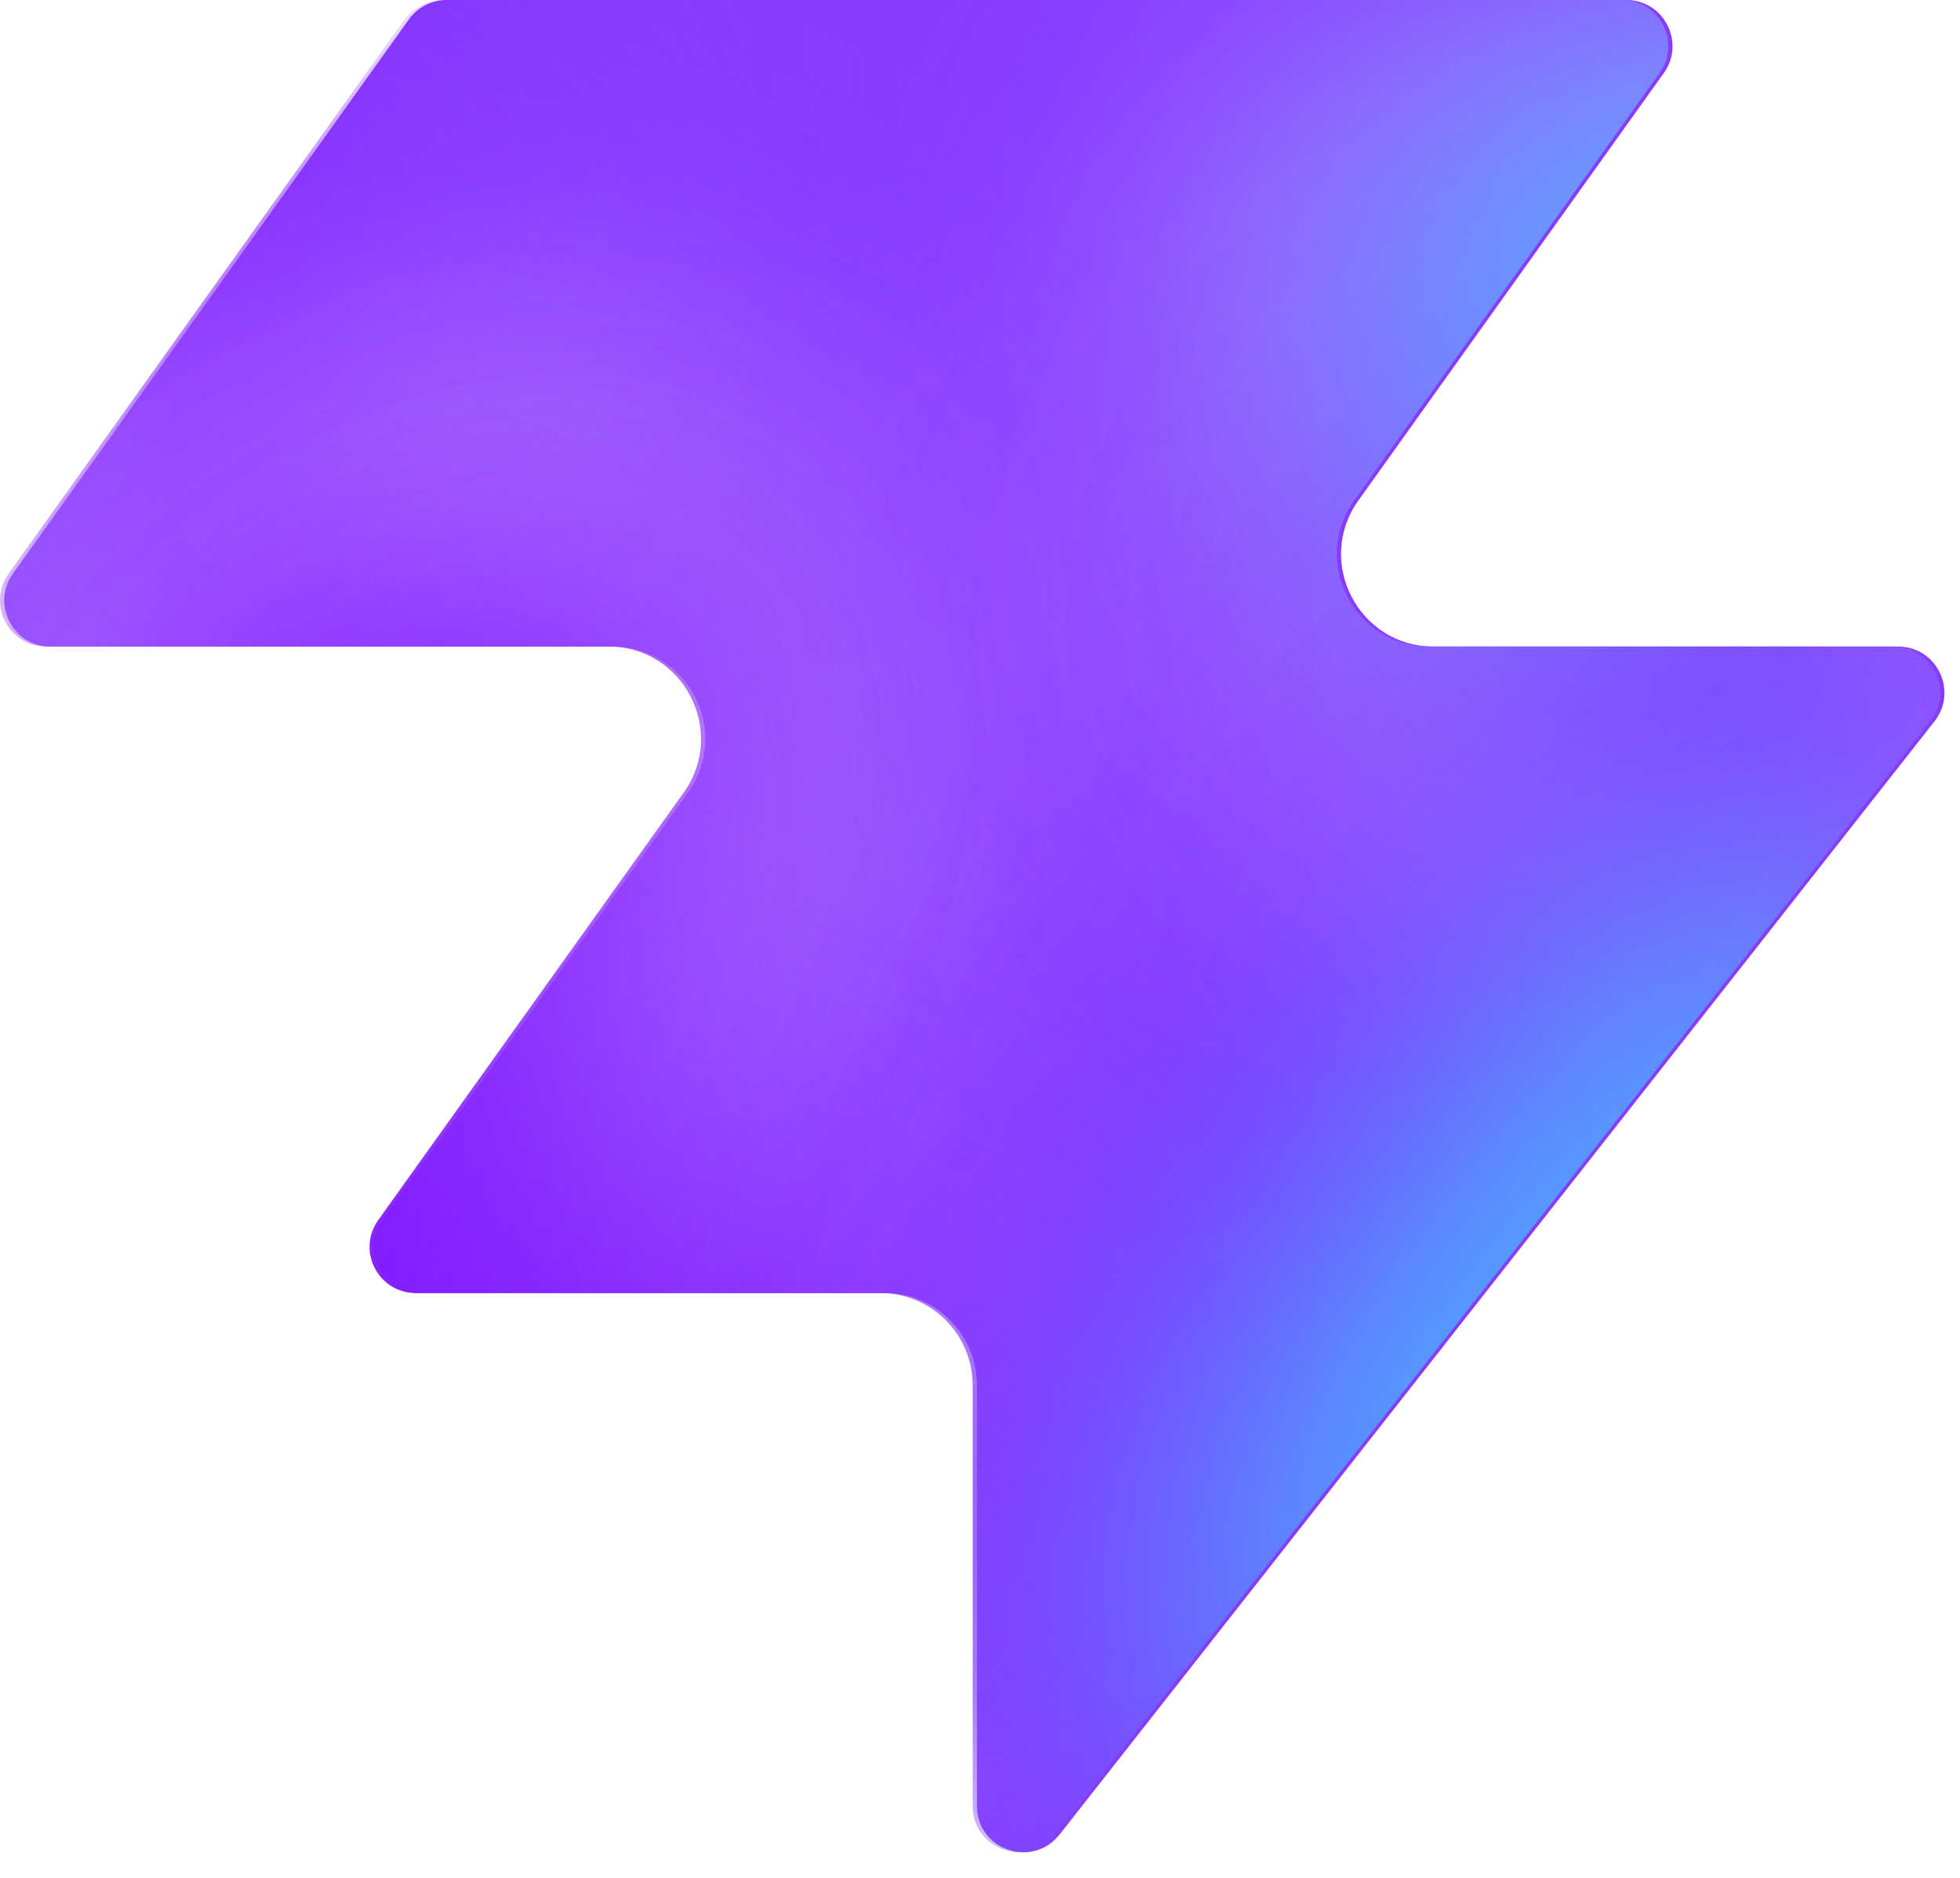
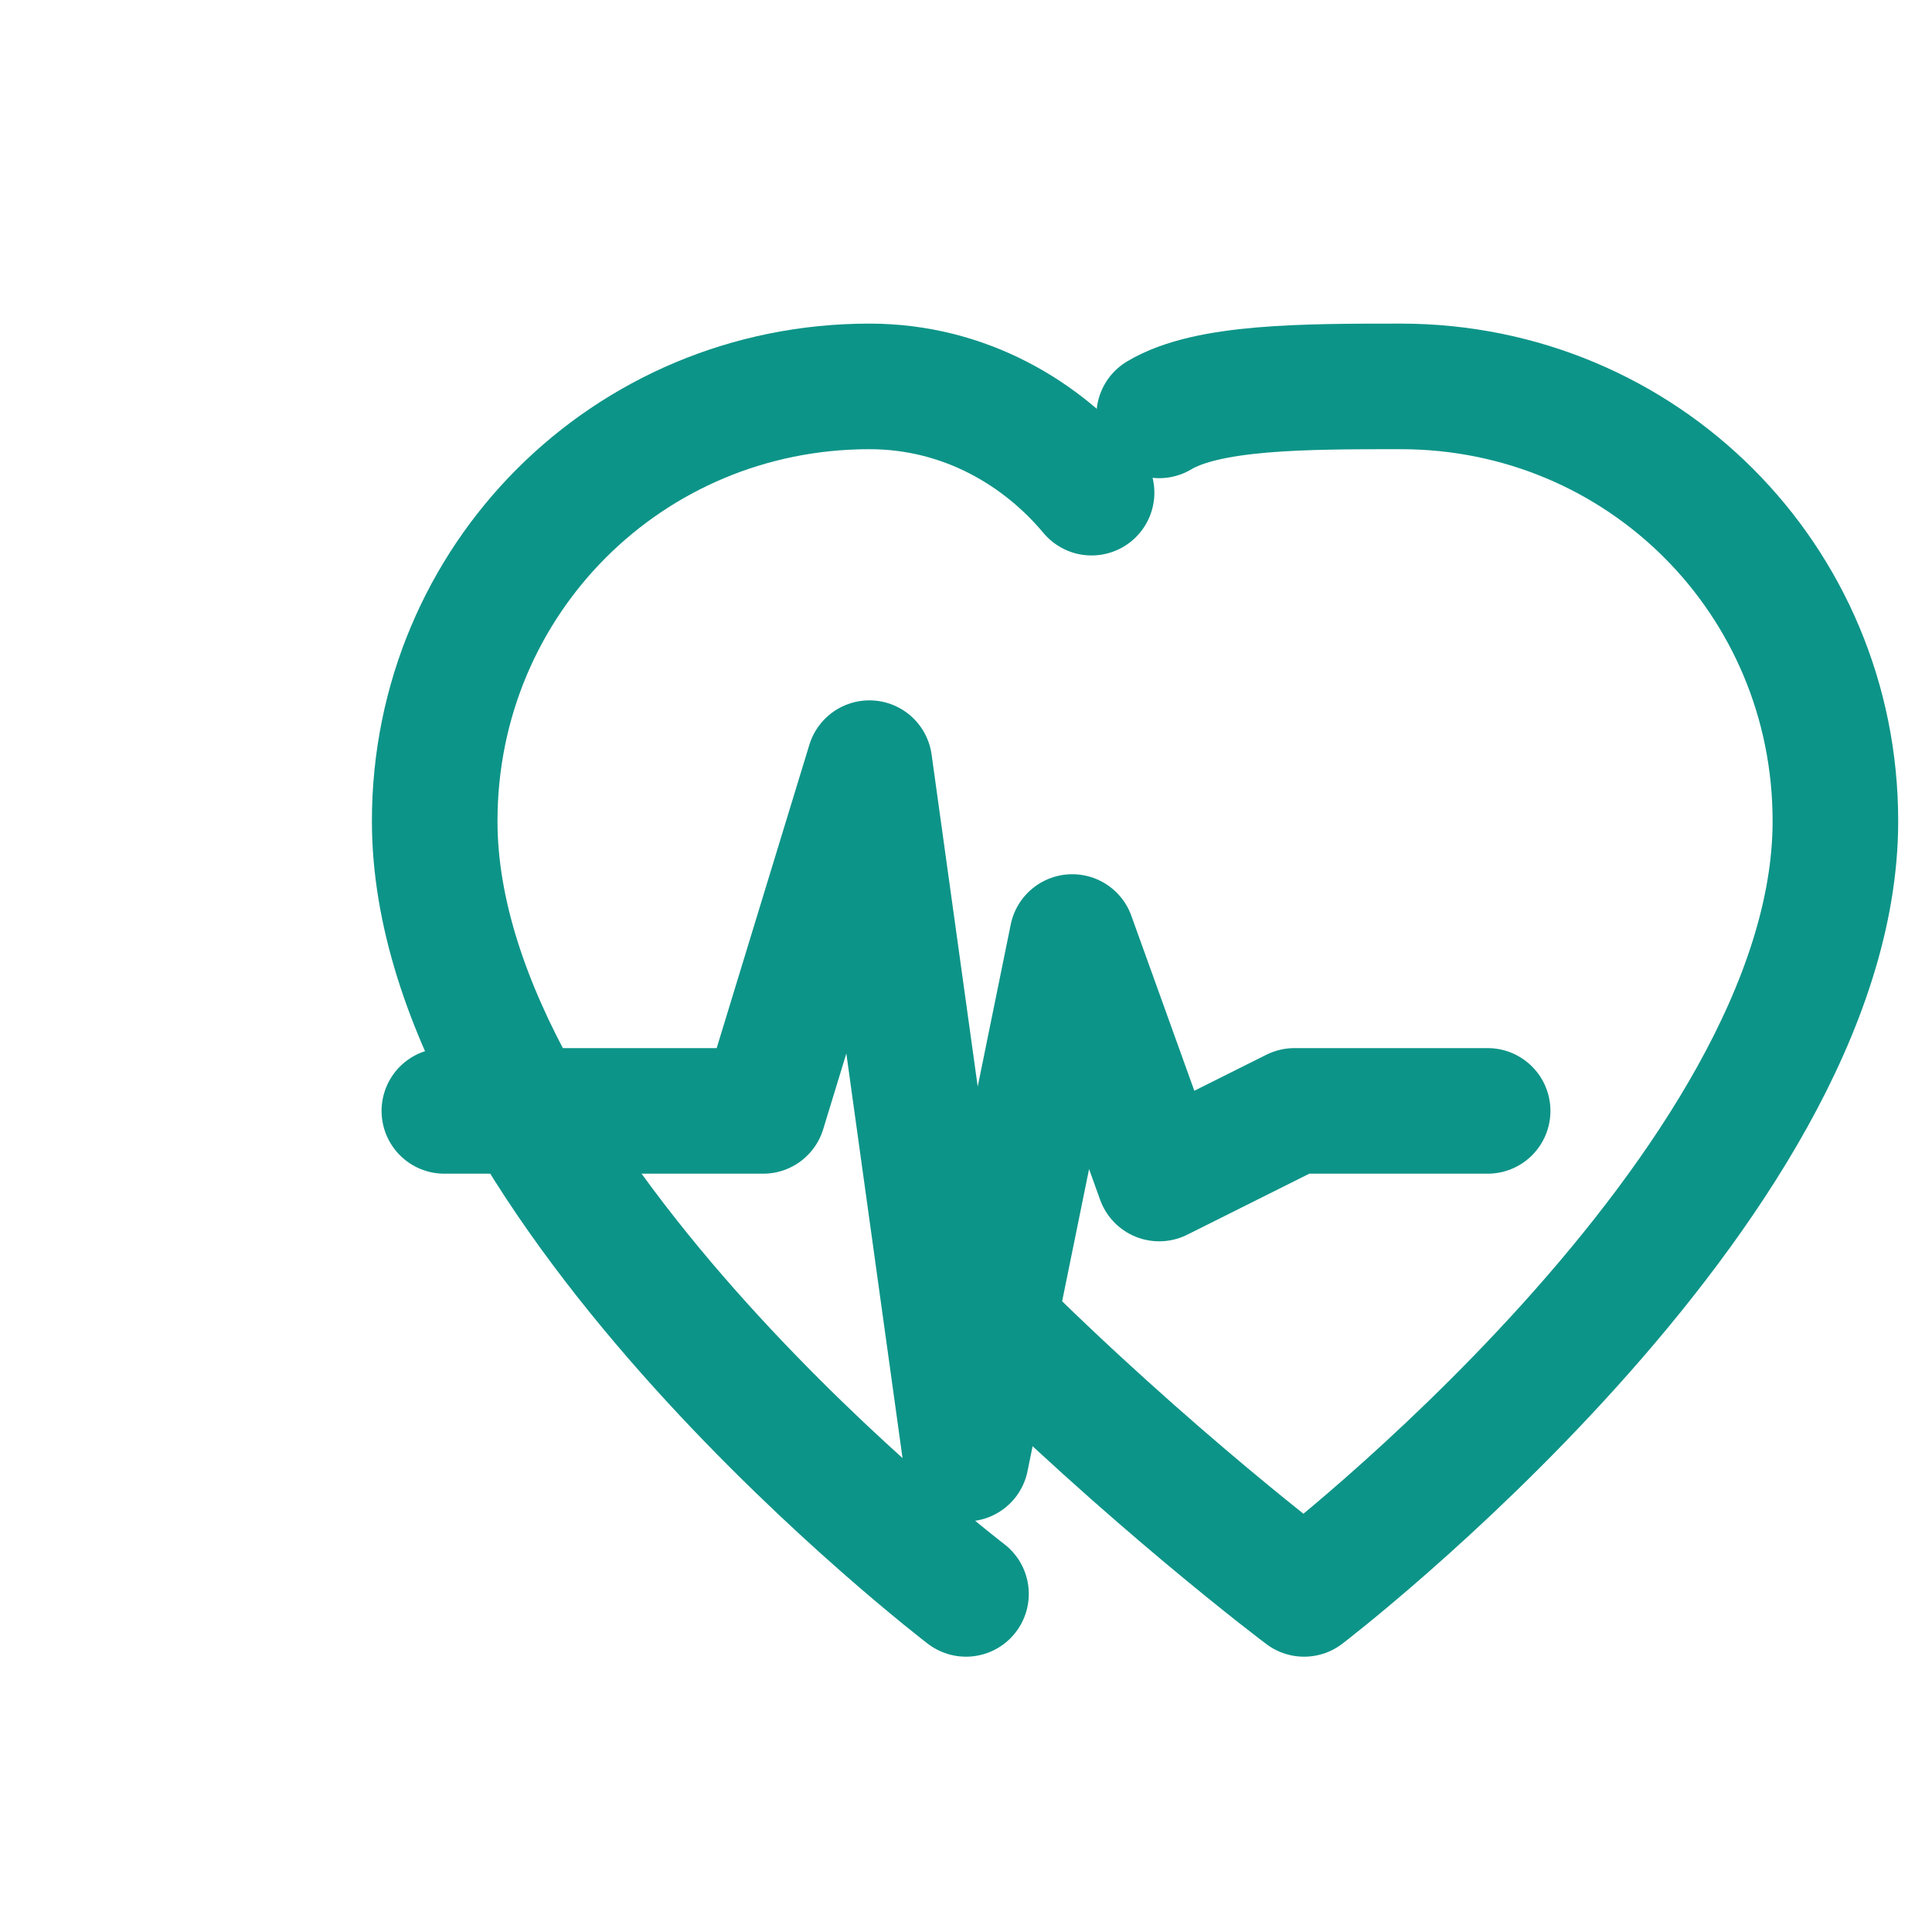
- <svg xmlns="http://www.w3.org/2000/svg" width="48" height="46" fill="none" viewBox="0 0 48 46">
-   <path fill="#863bff" d="M25.946 44.938c-.664.845-2.021.375-2.021-.698V33.937a2.26 2.26 0 0 0-2.262-2.262H10.287c-.92 0-1.456-1.04-.92-1.788l7.48-10.471c1.07-1.497 0-3.578-1.842-3.578H1.237c-.92 0-1.456-1.04-.92-1.788L10.013.474c.214-.297.556-.474.92-.474h28.894c.92 0 1.456 1.04.92 1.788l-7.48 10.471c-1.07 1.498 0 3.579 1.842 3.579h11.377c.943 0 1.473 1.088.89 1.83L25.947 44.94z" style="fill:#863bff;fill:color(display-p3 .525 .23 1);fill-opacity:1" />
-   <mask id="a" width="48" height="46" x="0" y="0" maskUnits="userSpaceOnUse" style="mask-type:alpha">
-     <path fill="#000" d="M25.842 44.938c-.664.844-2.021.375-2.021-.698V33.937a2.26 2.26 0 0 0-2.262-2.262H10.183c-.92 0-1.456-1.04-.92-1.788l7.48-10.471c1.07-1.498 0-3.579-1.842-3.579H1.133c-.92 0-1.456-1.04-.92-1.787L9.91.473c.214-.297.556-.474.92-.474h28.894c.92 0 1.456 1.04.92 1.788l-7.48 10.471c-1.07 1.498 0 3.578 1.842 3.578h11.377c.943 0 1.473 1.088.89 1.832L25.843 44.94z" style="fill:#000;fill-opacity:1" />
-   </mask>
-   <g mask="url(#a)">
-     <g filter="url(#b)">
-       <ellipse cx="5.508" cy="14.704" fill="#ede6ff" rx="5.508" ry="14.704" style="fill:#ede6ff;fill:color(display-p3 .927 .903 1);fill-opacity:1" transform="matrix(.00324 1 1 -.00324 -4.47 31.516)" />
-     </g>
-     <g filter="url(#c)">
-       <ellipse cx="10.399" cy="29.851" fill="#ede6ff" rx="10.399" ry="29.851" style="fill:#ede6ff;fill:color(display-p3 .927 .903 1);fill-opacity:1" transform="matrix(.00324 1 1 -.00324 -39.328 7.883)" />
-     </g>
-     <g filter="url(#d)">
-       <ellipse cx="5.508" cy="30.487" fill="#7e14ff" rx="5.508" ry="30.487" style="fill:#7e14ff;fill:color(display-p3 .492 .077 1);fill-opacity:1" transform="rotate(89.814 -25.913 -14.639)scale(1 -1)" />
-     </g>
-     <g filter="url(#e)">
-       <ellipse cx="5.508" cy="30.599" fill="#7e14ff" rx="5.508" ry="30.599" style="fill:#7e14ff;fill:color(display-p3 .492 .077 1);fill-opacity:1" transform="rotate(89.814 -32.644 -3.334)scale(1 -1)" />
-     </g>
-     <g filter="url(#f)">
-       <ellipse cx="5.508" cy="30.599" fill="#7e14ff" rx="5.508" ry="30.599" style="fill:#7e14ff;fill:color(display-p3 .492 .077 1);fill-opacity:1" transform="matrix(.00324 1 1 -.00324 -34.34 30.47)" />
-     </g>
-     <g filter="url(#g)">
-       <ellipse cx="14.072" cy="22.078" fill="#ede6ff" rx="14.072" ry="22.078" style="fill:#ede6ff;fill:color(display-p3 .927 .903 1);fill-opacity:1" transform="rotate(93.35 24.506 48.493)scale(-1 1)" />
-     </g>
-     <g filter="url(#h)">
-       <ellipse cx="3.47" cy="21.501" fill="#7e14ff" rx="3.47" ry="21.501" style="fill:#7e14ff;fill:color(display-p3 .492 .077 1);fill-opacity:1" transform="rotate(89.009 28.708 47.59)scale(-1 1)" />
-     </g>
-     <g filter="url(#i)">
-       <ellipse cx="3.47" cy="21.501" fill="#7e14ff" rx="3.47" ry="21.501" style="fill:#7e14ff;fill:color(display-p3 .492 .077 1);fill-opacity:1" transform="rotate(89.009 28.708 47.59)scale(-1 1)" />
-     </g>
-     <g filter="url(#j)">
-       <ellipse cx=".387" cy="8.972" fill="#7e14ff" rx="4.407" ry="29.108" style="fill:#7e14ff;fill:color(display-p3 .492 .077 1);fill-opacity:1" transform="rotate(39.51 .387 8.972)" />
-     </g>
-     <g filter="url(#k)">
-       <ellipse cx="47.523" cy="-6.092" fill="#7e14ff" rx="4.407" ry="29.108" style="fill:#7e14ff;fill:color(display-p3 .492 .077 1);fill-opacity:1" transform="rotate(37.892 47.523 -6.092)" />
-     </g>
-     <g filter="url(#l)">
-       <ellipse cx="41.412" cy="6.333" fill="#47bfff" rx="5.971" ry="9.665" style="fill:#47bfff;fill:color(display-p3 .28 .748 1);fill-opacity:1" transform="rotate(37.892 41.412 6.333)" />
-     </g>
-     <g filter="url(#m)">
-       <ellipse cx="-1.879" cy="38.332" fill="#7e14ff" rx="4.407" ry="29.108" style="fill:#7e14ff;fill:color(display-p3 .492 .077 1);fill-opacity:1" transform="rotate(37.892 -1.88 38.332)" />
-     </g>
-     <g filter="url(#n)">
-       <ellipse cx="-1.879" cy="38.332" fill="#7e14ff" rx="4.407" ry="29.108" style="fill:#7e14ff;fill:color(display-p3 .492 .077 1);fill-opacity:1" transform="rotate(37.892 -1.88 38.332)" />
-     </g>
-     <g filter="url(#o)">
-       <ellipse cx="35.651" cy="29.907" fill="#7e14ff" rx="4.407" ry="29.108" style="fill:#7e14ff;fill:color(display-p3 .492 .077 1);fill-opacity:1" transform="rotate(37.892 35.651 29.907)" />
-     </g>
-     <g filter="url(#p)">
-       <ellipse cx="38.418" cy="32.4" fill="#47bfff" rx="5.971" ry="15.297" style="fill:#47bfff;fill:color(display-p3 .28 .748 1);fill-opacity:1" transform="rotate(37.892 38.418 32.4)" />
-     </g>
-   </g>
-   <defs>
-     <filter id="b" width="60.045" height="41.654" x="-19.77" y="16.149" color-interpolation-filters="sRGB" filterUnits="userSpaceOnUse">
-       <feFlood flood-opacity="0" result="BackgroundImageFix" />
-       <feBlend in="SourceGraphic" in2="BackgroundImageFix" result="shape" />
-       <feGaussianBlur result="effect1_foregroundBlur_2002_17158" stdDeviation="7.659" />
-     </filter>
-     <filter id="c" width="90.34" height="51.437" x="-54.613" y="-7.533" color-interpolation-filters="sRGB" filterUnits="userSpaceOnUse">
-       <feFlood flood-opacity="0" result="BackgroundImageFix" />
-       <feBlend in="SourceGraphic" in2="BackgroundImageFix" result="shape" />
-       <feGaussianBlur result="effect1_foregroundBlur_2002_17158" stdDeviation="7.659" />
-     </filter>
-     <filter id="d" width="79.355" height="29.4" x="-49.64" y="2.03" color-interpolation-filters="sRGB" filterUnits="userSpaceOnUse">
-       <feFlood flood-opacity="0" result="BackgroundImageFix" />
-       <feBlend in="SourceGraphic" in2="BackgroundImageFix" result="shape" />
-       <feGaussianBlur result="effect1_foregroundBlur_2002_17158" stdDeviation="4.596" />
-     </filter>
-     <filter id="e" width="79.579" height="29.4" x="-45.045" y="20.029" color-interpolation-filters="sRGB" filterUnits="userSpaceOnUse">
-       <feFlood flood-opacity="0" result="BackgroundImageFix" />
-       <feBlend in="SourceGraphic" in2="BackgroundImageFix" result="shape" />
-       <feGaussianBlur result="effect1_foregroundBlur_2002_17158" stdDeviation="4.596" />
-     </filter>
-     <filter id="f" width="79.579" height="29.4" x="-43.513" y="21.178" color-interpolation-filters="sRGB" filterUnits="userSpaceOnUse">
-       <feFlood flood-opacity="0" result="BackgroundImageFix" />
-       <feBlend in="SourceGraphic" in2="BackgroundImageFix" result="shape" />
-       <feGaussianBlur result="effect1_foregroundBlur_2002_17158" stdDeviation="4.596" />
-     </filter>
-     <filter id="g" width="74.749" height="58.852" x="15.756" y="-17.901" color-interpolation-filters="sRGB" filterUnits="userSpaceOnUse">
-       <feFlood flood-opacity="0" result="BackgroundImageFix" />
-       <feBlend in="SourceGraphic" in2="BackgroundImageFix" result="shape" />
-       <feGaussianBlur result="effect1_foregroundBlur_2002_17158" stdDeviation="7.659" />
-     </filter>
-     <filter id="h" width="61.377" height="25.362" x="23.548" y="2.284" color-interpolation-filters="sRGB" filterUnits="userSpaceOnUse">
-       <feFlood flood-opacity="0" result="BackgroundImageFix" />
-       <feBlend in="SourceGraphic" in2="BackgroundImageFix" result="shape" />
-       <feGaussianBlur result="effect1_foregroundBlur_2002_17158" stdDeviation="4.596" />
-     </filter>
-     <filter id="i" width="61.377" height="25.362" x="23.548" y="2.284" color-interpolation-filters="sRGB" filterUnits="userSpaceOnUse">
-       <feFlood flood-opacity="0" result="BackgroundImageFix" />
-       <feBlend in="SourceGraphic" in2="BackgroundImageFix" result="shape" />
-       <feGaussianBlur result="effect1_foregroundBlur_2002_17158" stdDeviation="4.596" />
-     </filter>
-     <filter id="j" width="56.045" height="63.649" x="-27.636" y="-22.853" color-interpolation-filters="sRGB" filterUnits="userSpaceOnUse">
-       <feFlood flood-opacity="0" result="BackgroundImageFix" />
-       <feBlend in="SourceGraphic" in2="BackgroundImageFix" result="shape" />
-       <feGaussianBlur result="effect1_foregroundBlur_2002_17158" stdDeviation="4.596" />
-     </filter>
-     <filter id="k" width="54.814" height="64.646" x="20.116" y="-38.415" color-interpolation-filters="sRGB" filterUnits="userSpaceOnUse">
-       <feFlood flood-opacity="0" result="BackgroundImageFix" />
-       <feBlend in="SourceGraphic" in2="BackgroundImageFix" result="shape" />
-       <feGaussianBlur result="effect1_foregroundBlur_2002_17158" stdDeviation="4.596" />
-     </filter>
-     <filter id="l" width="33.541" height="35.313" x="24.641" y="-11.323" color-interpolation-filters="sRGB" filterUnits="userSpaceOnUse">
-       <feFlood flood-opacity="0" result="BackgroundImageFix" />
-       <feBlend in="SourceGraphic" in2="BackgroundImageFix" result="shape" />
-       <feGaussianBlur result="effect1_foregroundBlur_2002_17158" stdDeviation="4.596" />
-     </filter>
-     <filter id="m" width="54.814" height="64.646" x="-29.286" y="6.009" color-interpolation-filters="sRGB" filterUnits="userSpaceOnUse">
-       <feFlood flood-opacity="0" result="BackgroundImageFix" />
-       <feBlend in="SourceGraphic" in2="BackgroundImageFix" result="shape" />
-       <feGaussianBlur result="effect1_foregroundBlur_2002_17158" stdDeviation="4.596" />
-     </filter>
-     <filter id="n" width="54.814" height="64.646" x="-29.286" y="6.009" color-interpolation-filters="sRGB" filterUnits="userSpaceOnUse">
-       <feFlood flood-opacity="0" result="BackgroundImageFix" />
-       <feBlend in="SourceGraphic" in2="BackgroundImageFix" result="shape" />
-       <feGaussianBlur result="effect1_foregroundBlur_2002_17158" stdDeviation="4.596" />
-     </filter>
-     <filter id="o" width="54.814" height="64.646" x="8.244" y="-2.416" color-interpolation-filters="sRGB" filterUnits="userSpaceOnUse">
-       <feFlood flood-opacity="0" result="BackgroundImageFix" />
-       <feBlend in="SourceGraphic" in2="BackgroundImageFix" result="shape" />
-       <feGaussianBlur result="effect1_foregroundBlur_2002_17158" stdDeviation="4.596" />
-     </filter>
-     <filter id="p" width="39.409" height="43.623" x="18.713" y="10.588" color-interpolation-filters="sRGB" filterUnits="userSpaceOnUse">
-       <feFlood flood-opacity="0" result="BackgroundImageFix" />
-       <feBlend in="SourceGraphic" in2="BackgroundImageFix" result="shape" />
-       <feGaussianBlur result="effect1_foregroundBlur_2002_17158" stdDeviation="4.596" />
-     </filter>
-   </defs>
+ <svg xmlns="http://www.w3.org/2000/svg" viewBox="0 0 100 100" width="100%" height="100%">
+   <path d="M 50 82.5 C 50 82.5 22.5 61.5 22.5 42.5 C 22.5 30 32.5 20 45 20 C 50 20 54 22.5 56.5 25.5" fill="none" stroke="#0d9488" stroke-width="6.5" stroke-linecap="round" stroke-linejoin="round" />
+   <path d="M 60 21.5 C 62.5 20 67.5 20 72.5 20 C 85 20 95 30 95 42.5 C 95 61.5 67.5 82.5 67.5 82.5 C 67.5 82.5 59.5 76.5 51 68" fill="none" stroke="#0d9488" stroke-width="6.5" stroke-linecap="round" stroke-linejoin="round" />
+   <path d="M 23 57.5 L 39.5 57.5 L 45 39.5 L 50 75.5 L 55.5 48.5 L 60 61 L 67 57.5 L 77 57.5" fill="none" stroke="#0d9488" stroke-width="6.5" stroke-linecap="round" stroke-linejoin="round" />
</svg>
